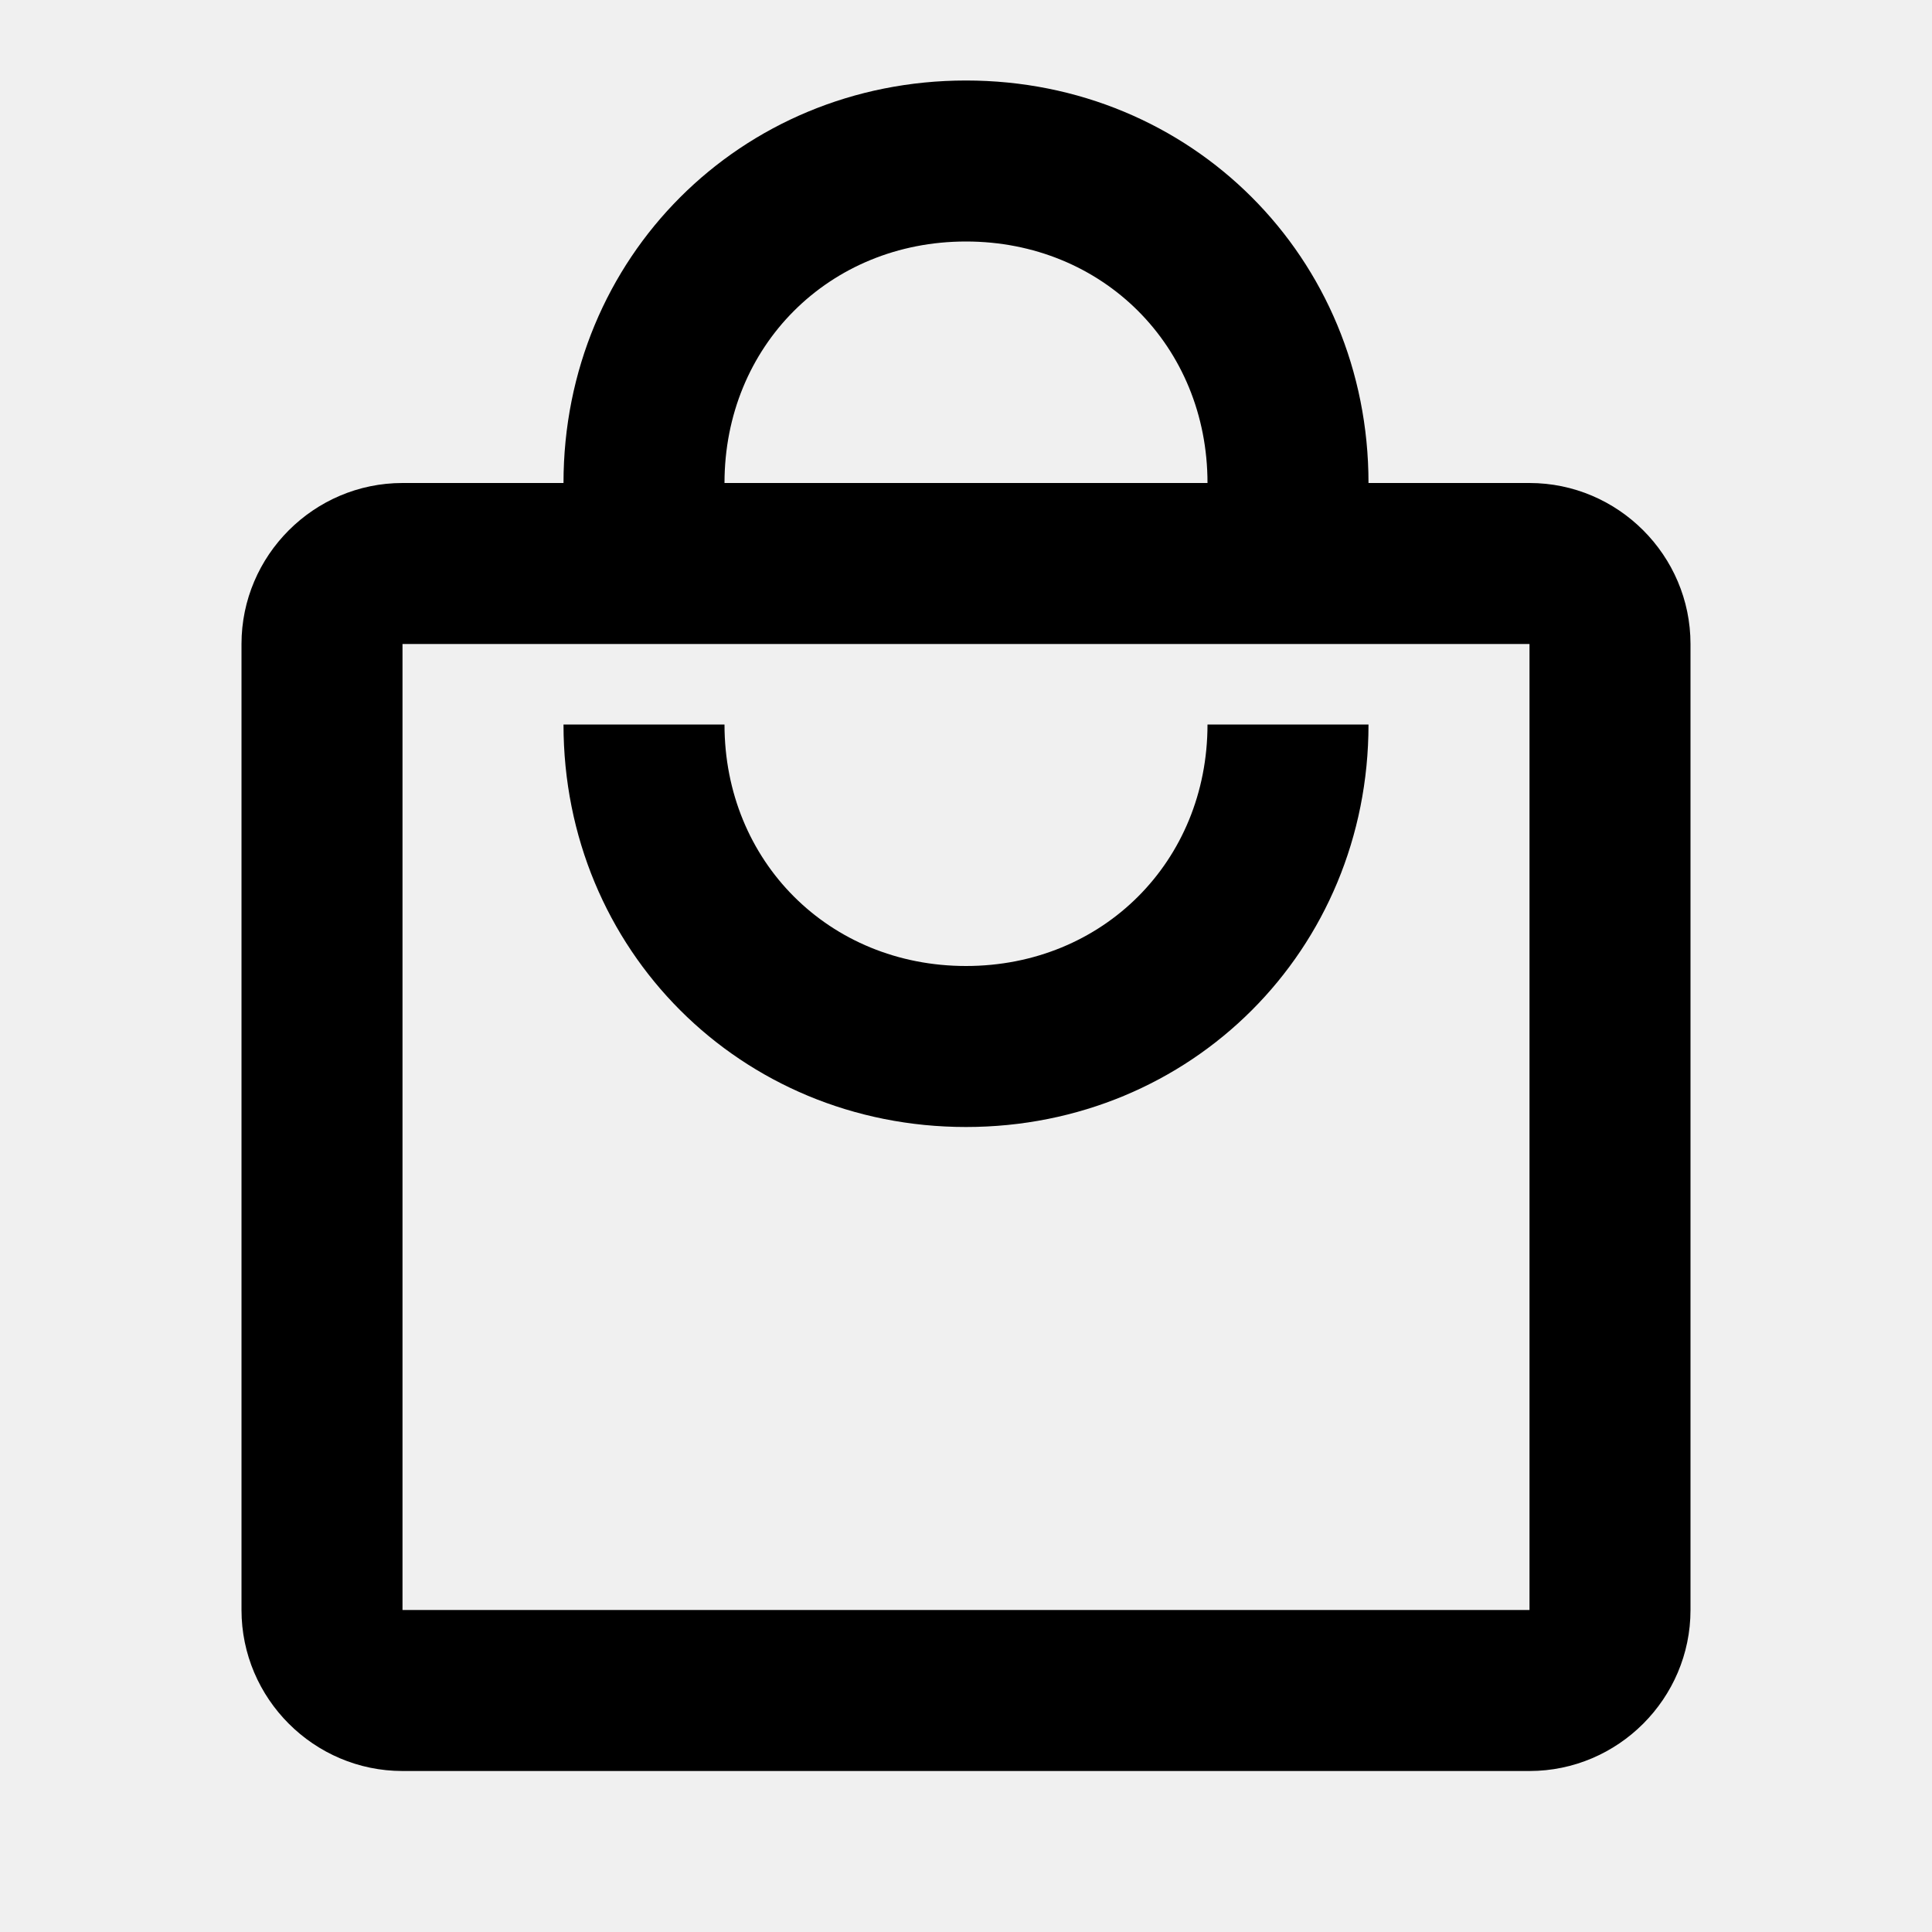
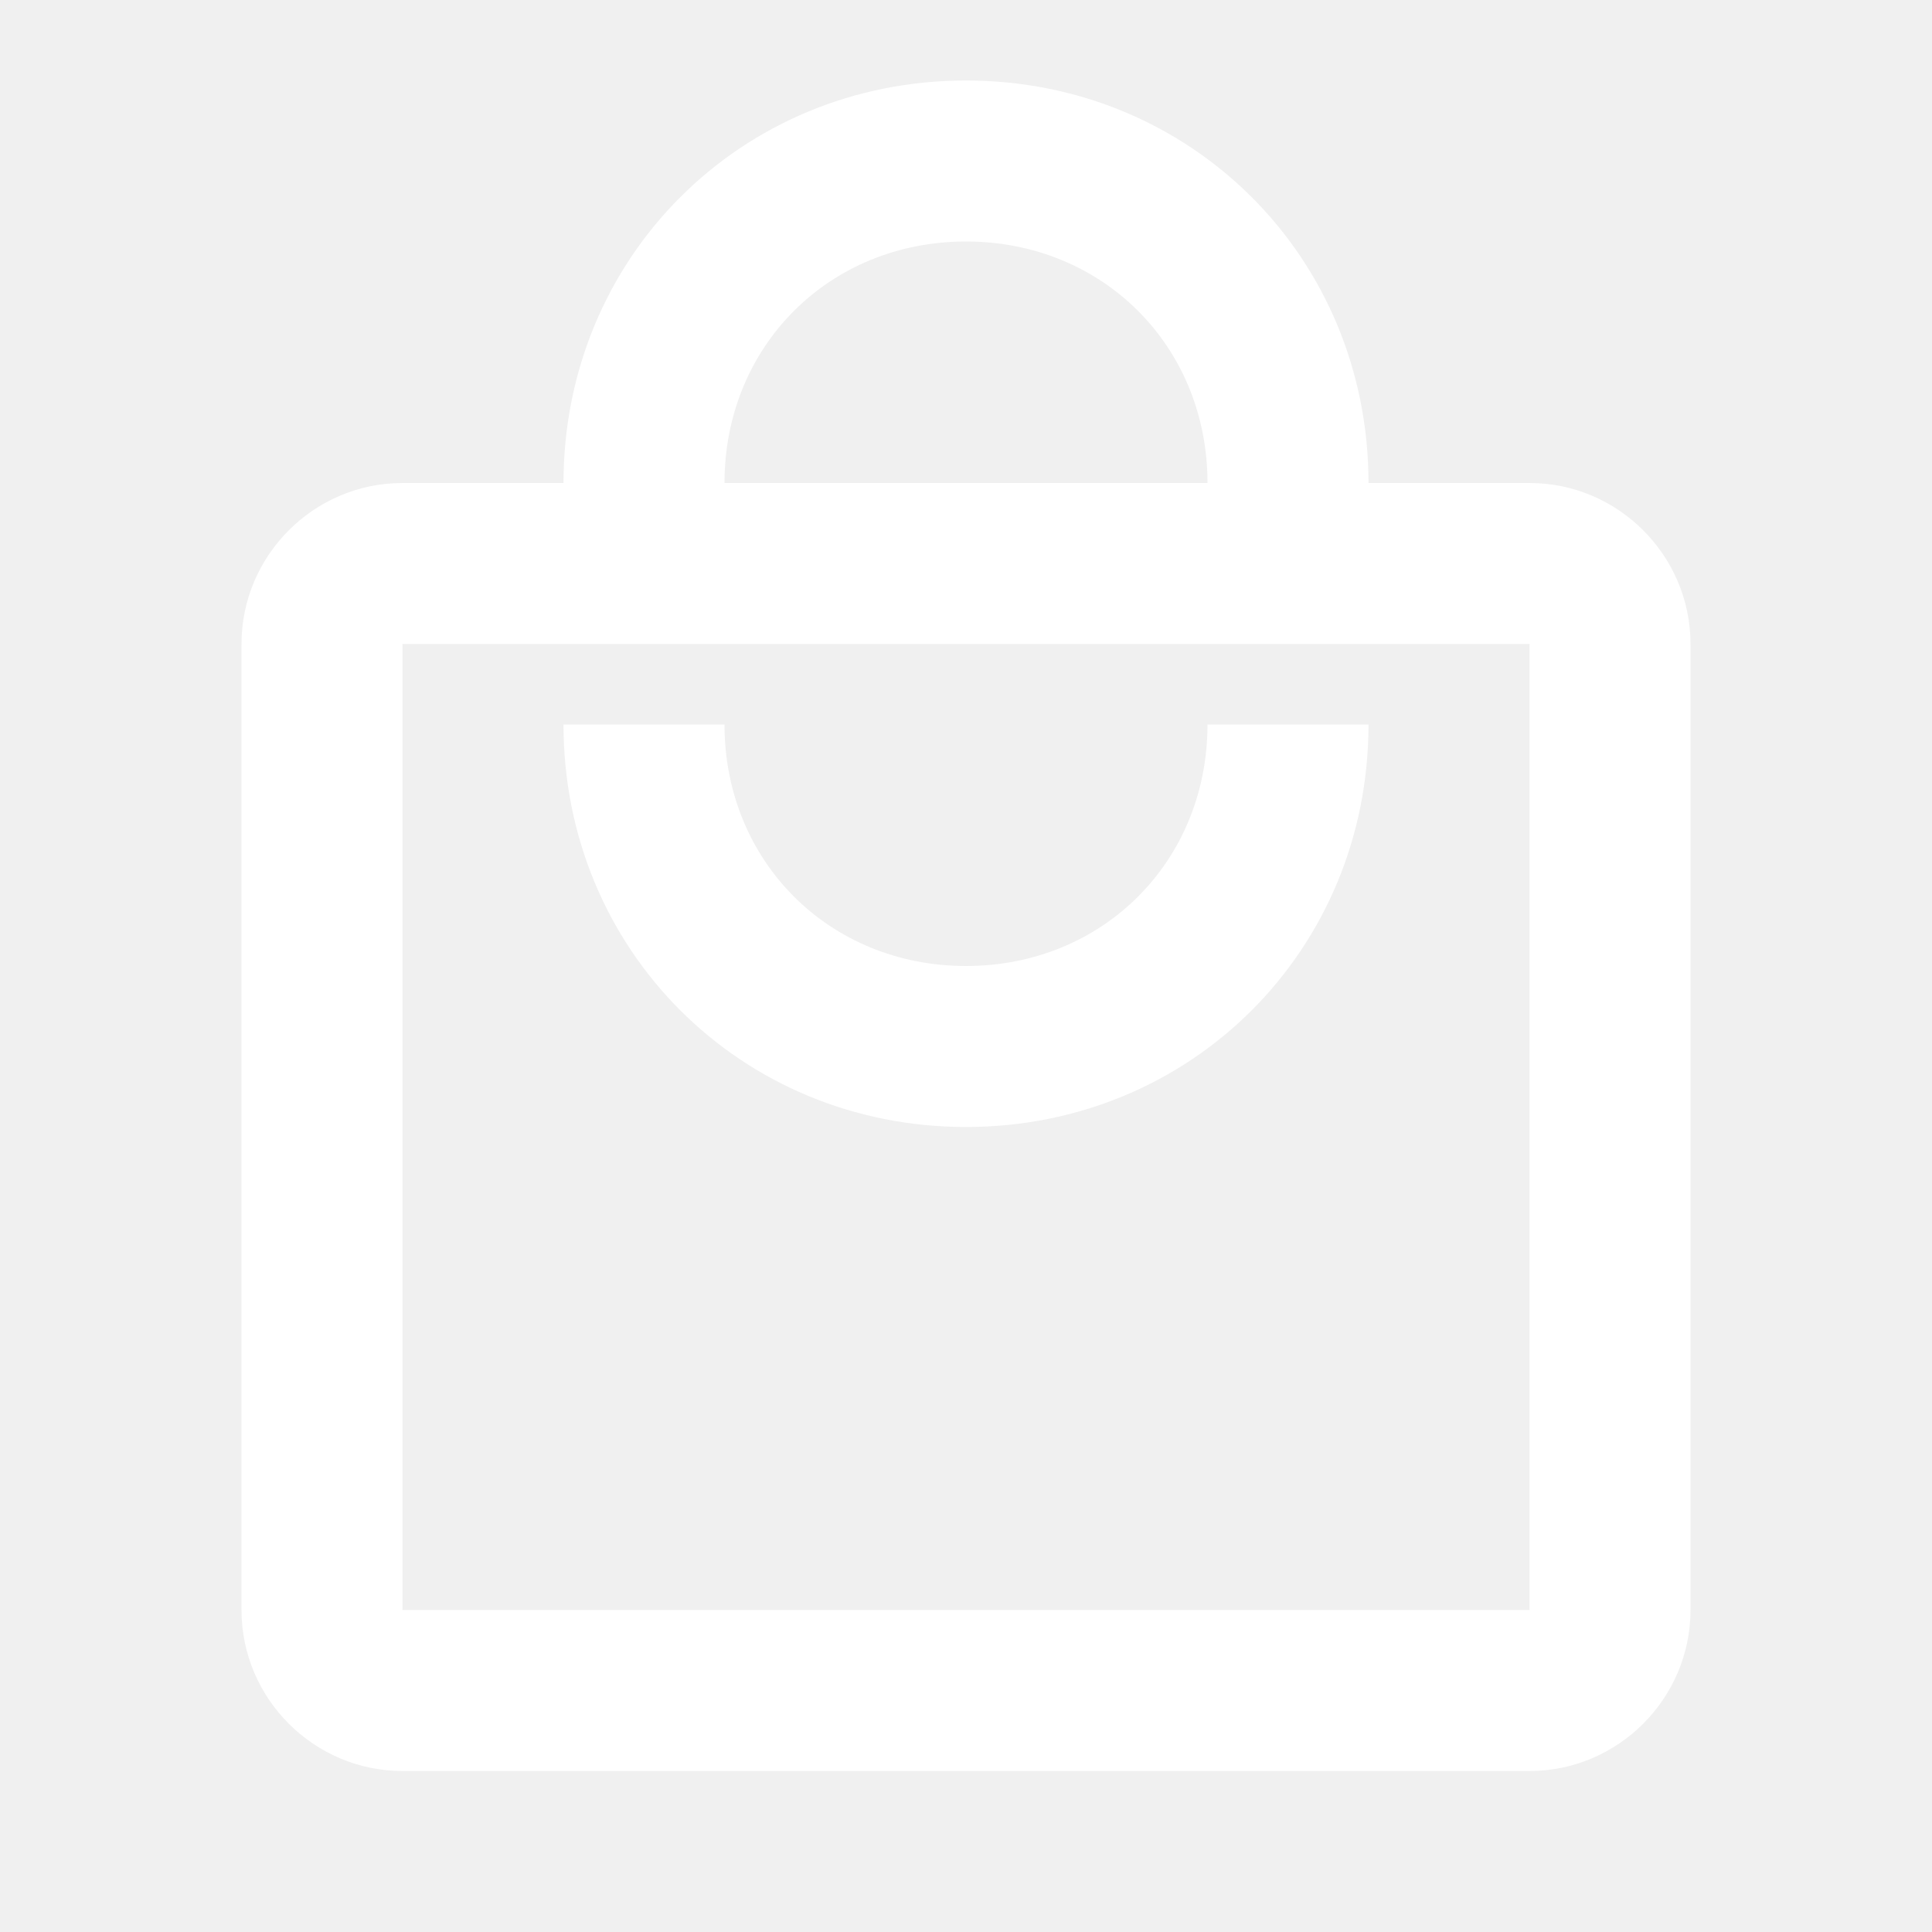
<svg xmlns="http://www.w3.org/2000/svg" viewBox="0 0 24 24">
-   <path d="M19 6H17C17 3.2 14.8 1 12 1S7 3.2 7 6H5C3.9 6 3 6.9 3 8V20C3 21.1 3.9 22 5 22H19C20.1 22 21 21.1 21 20V8C21 6.9 20.1 6 19 6M12 3C13.7 3 15 4.3 15 6H9C9 4.3 10.3 3 12 3M19 20H5V8H19V20M12 12C10.3 12 9 10.7 9 9H7C7 11.8 9.2 14 12 14S17 11.8 17 9H15C15 10.7 13.7 12 12 12Z" />
+   <path d="M19 6H17C17 3.2 14.8 1 12 1S7 3.2 7 6H5C3.9 6 3 6.9 3 8V20C3 21.1 3.9 22 5 22H19C20.1 22 21 21.1 21 20V8C21 6.9 20.1 6 19 6M12 3C13.7 3 15 4.3 15 6H9C9 4.3 10.3 3 12 3M19 20H5V8H19V20M12 12C10.3 12 9 10.7 9 9H7C7 11.8 9.2 14 12 14S17 11.8 17 9H15C15 10.7 13.7 12 12 12Z" fill="white" />
</svg>
